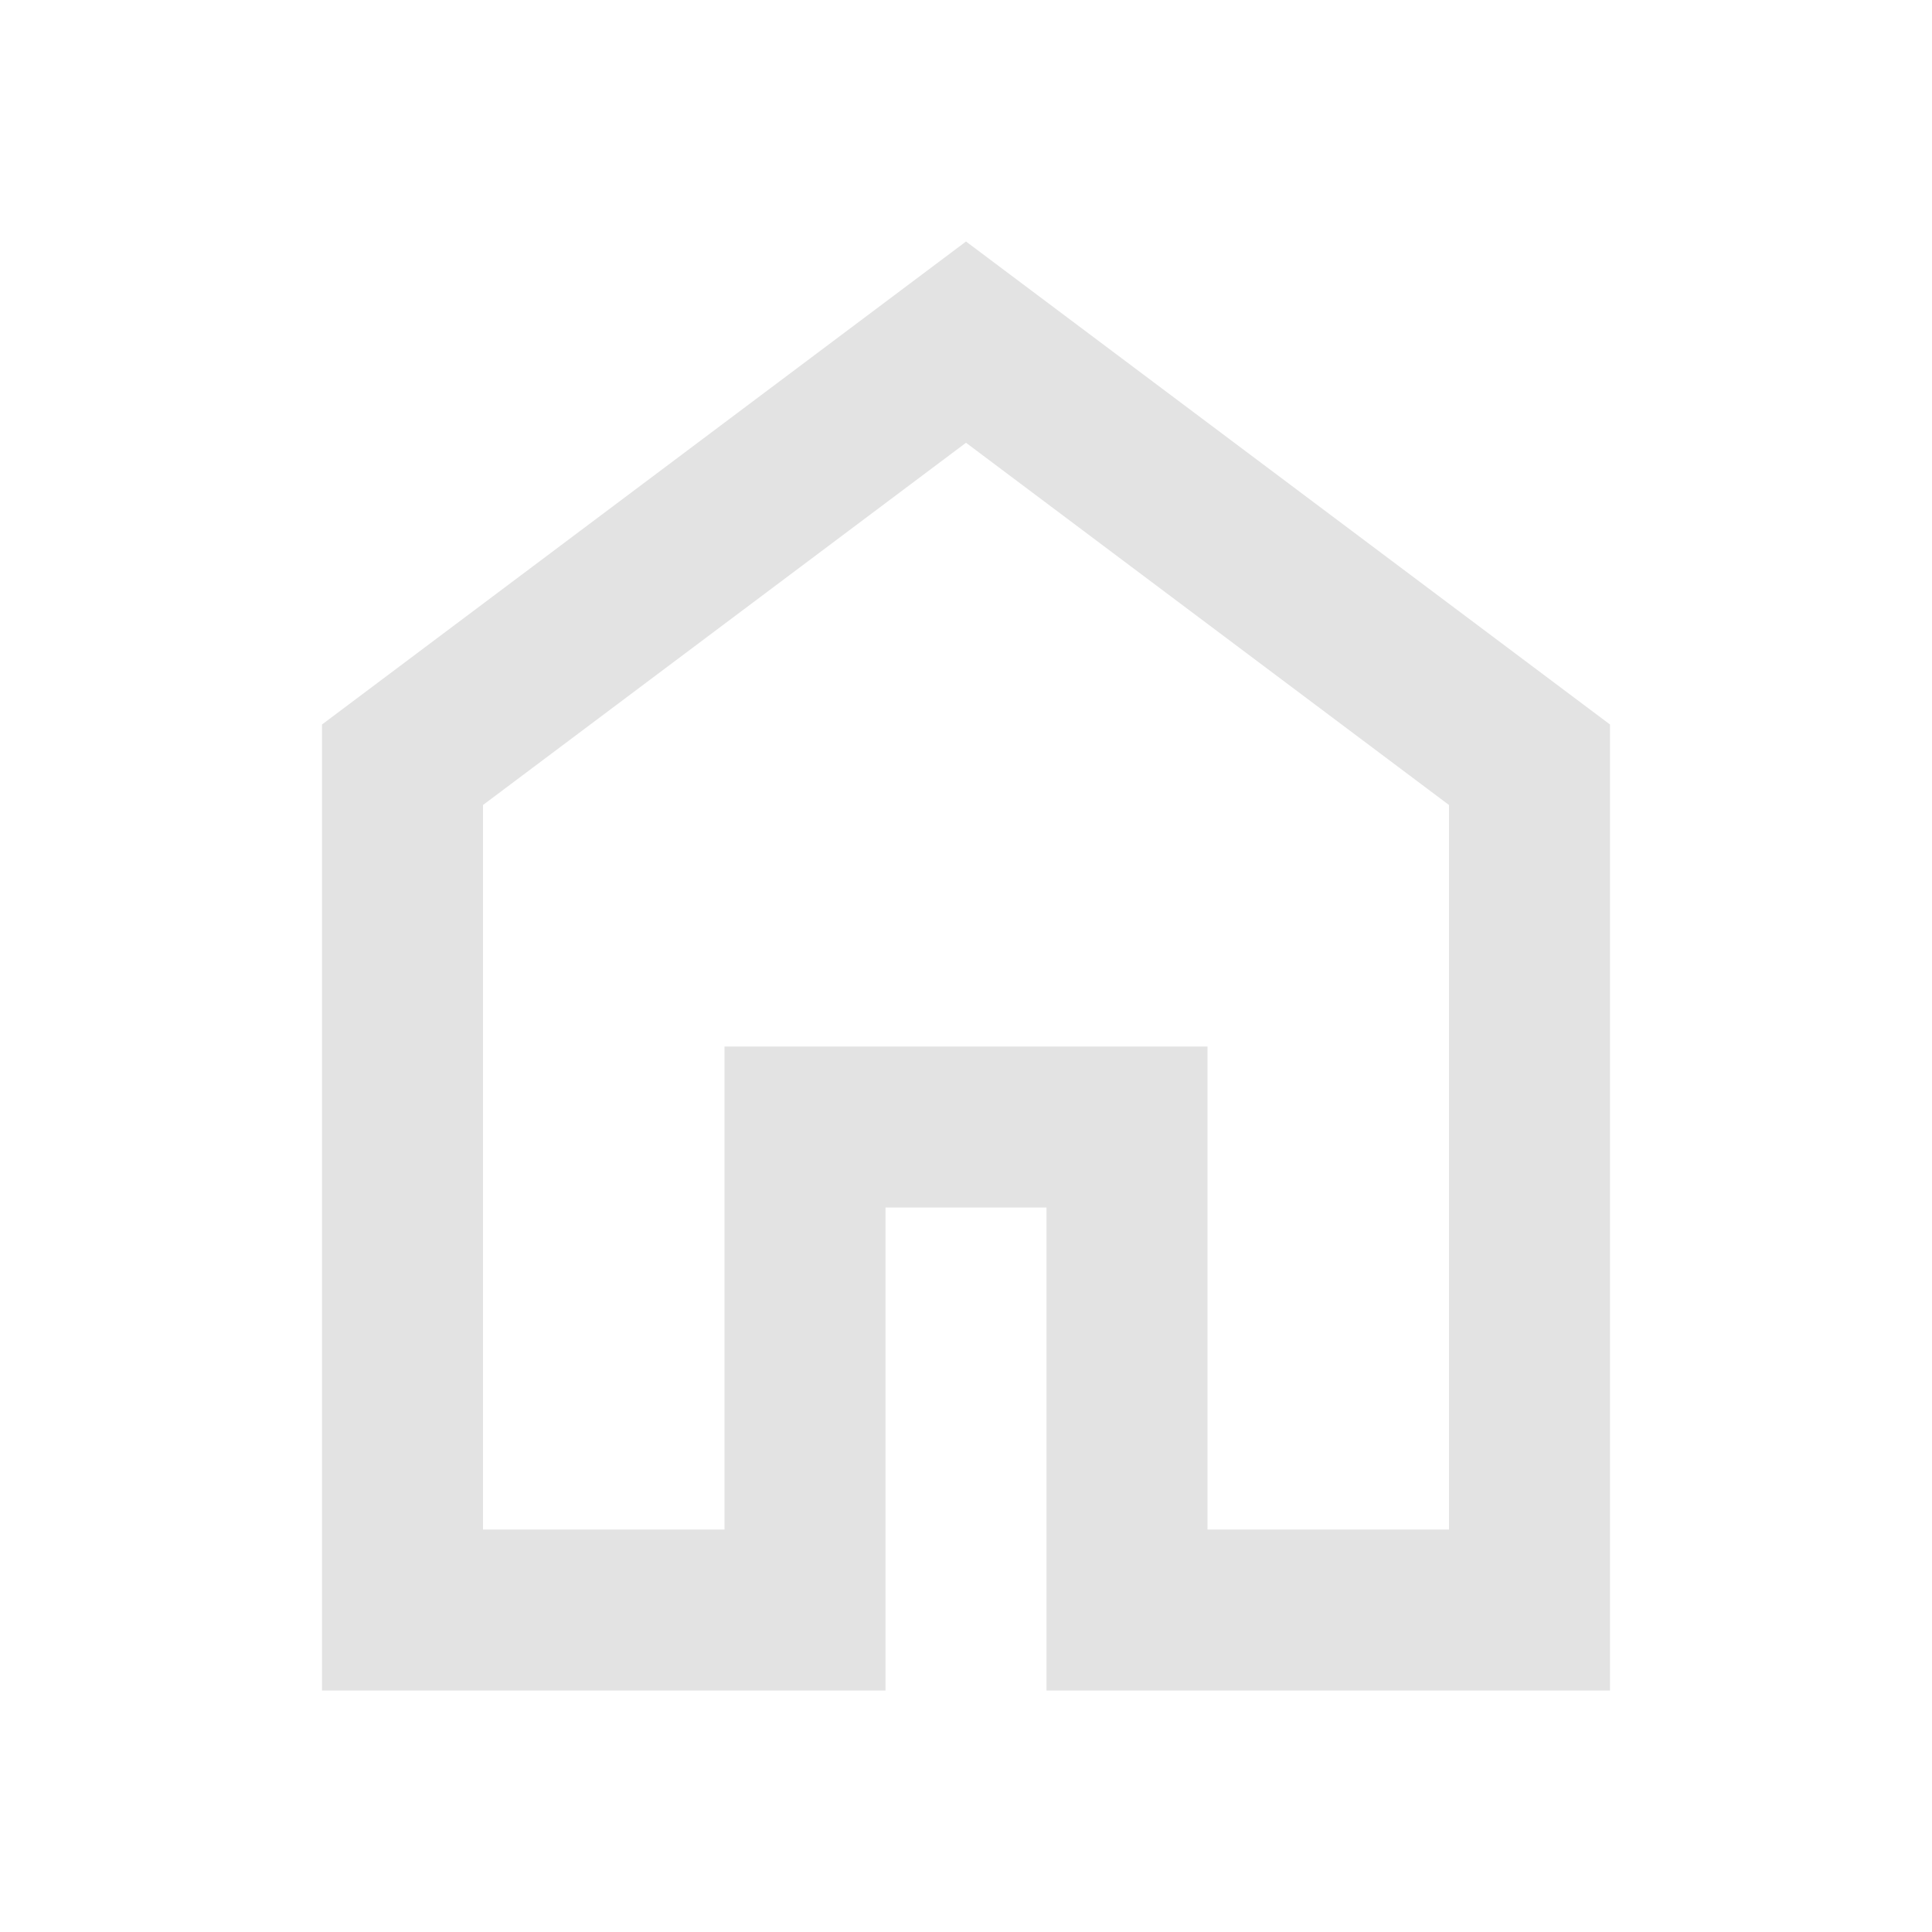
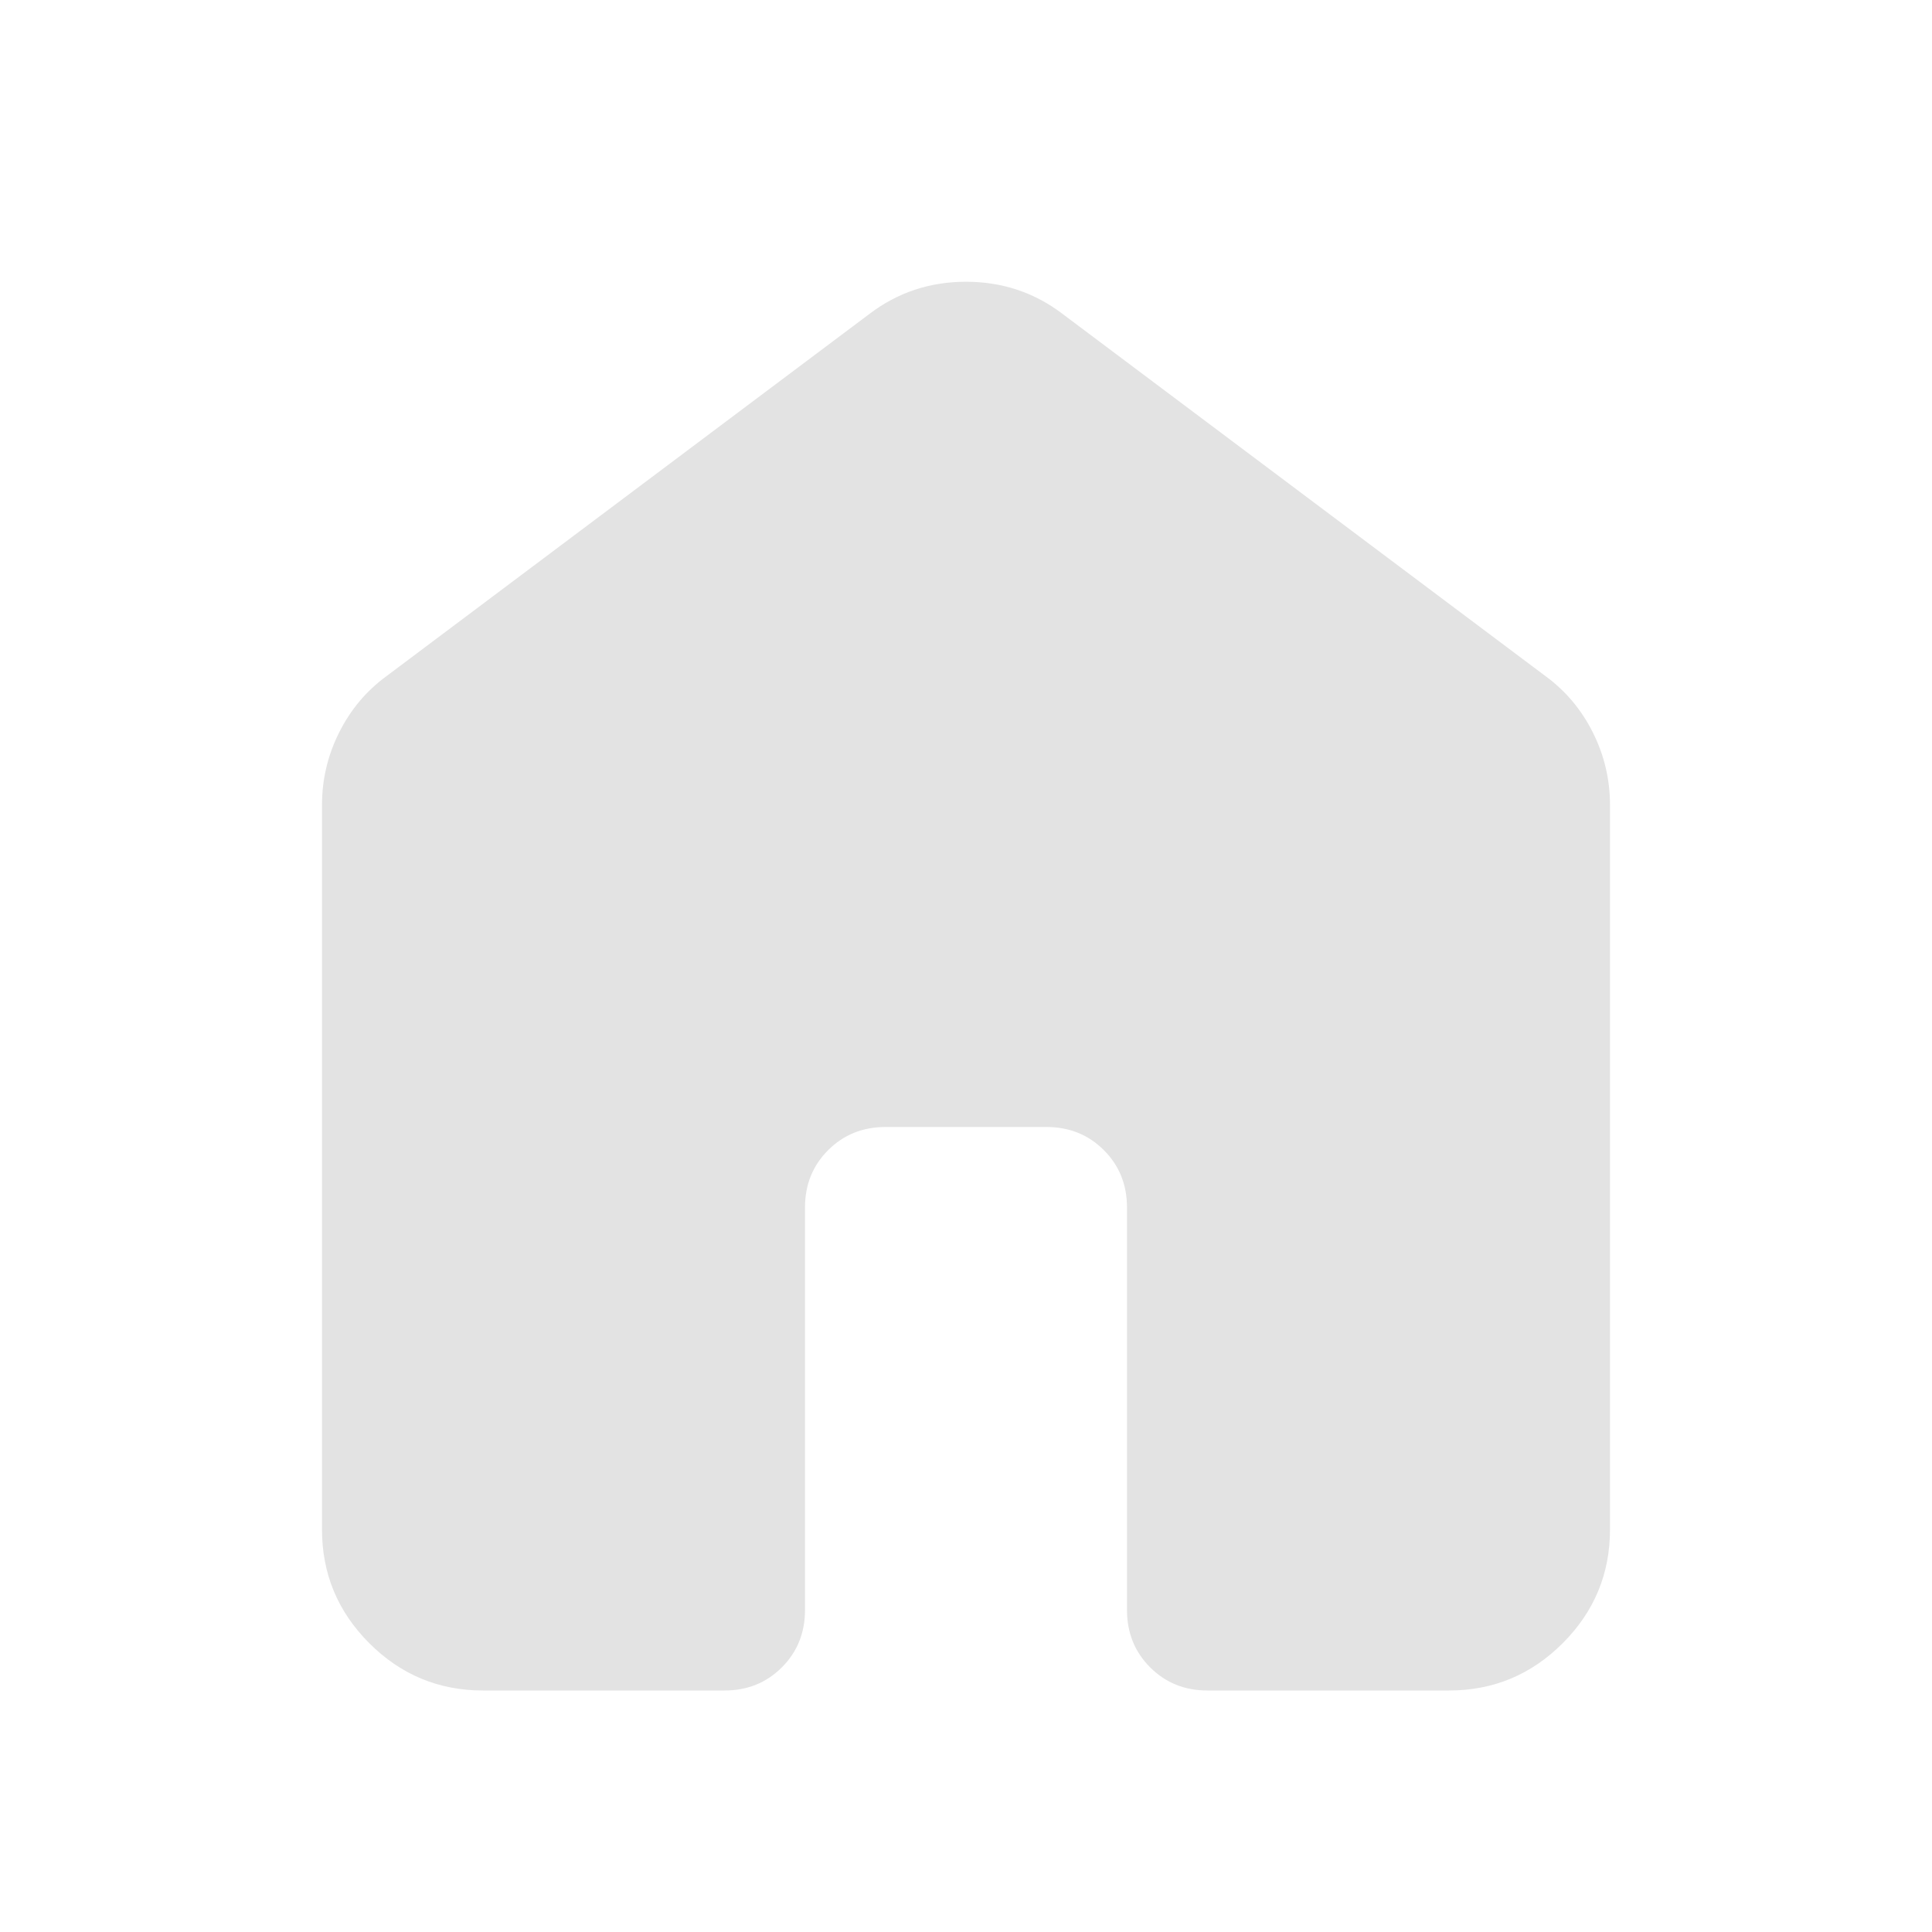
<svg xmlns="http://www.w3.org/2000/svg" height="24px" viewBox="0 -960 960 960" width="24px" fill="#e3e3e3">
-   <path d="M240-200h120v-240h240v240h120v-360L480-740 240-560v360Zm-80 80v-480l320-240 320 240v480H520v-240h-80v240H160Zm320-350Z" />
+   <path d="M160-200v-360q0-19 8.5-36t23.5-28l240-180q21-16 48-16t48 16l240 180q15 11 23.5 28t8.5 36v360q0 33-23.5 56.5T720-120H600q-17 0-28.5-11.5T560-160v-200q0-17-11.5-28.5T520-400h-80q-17 0-28.5 11.5T400-360v200q0 17-11.5 28.5T360-120H240q-33 0-56.5-23.5T160-200Z" />
</svg>
